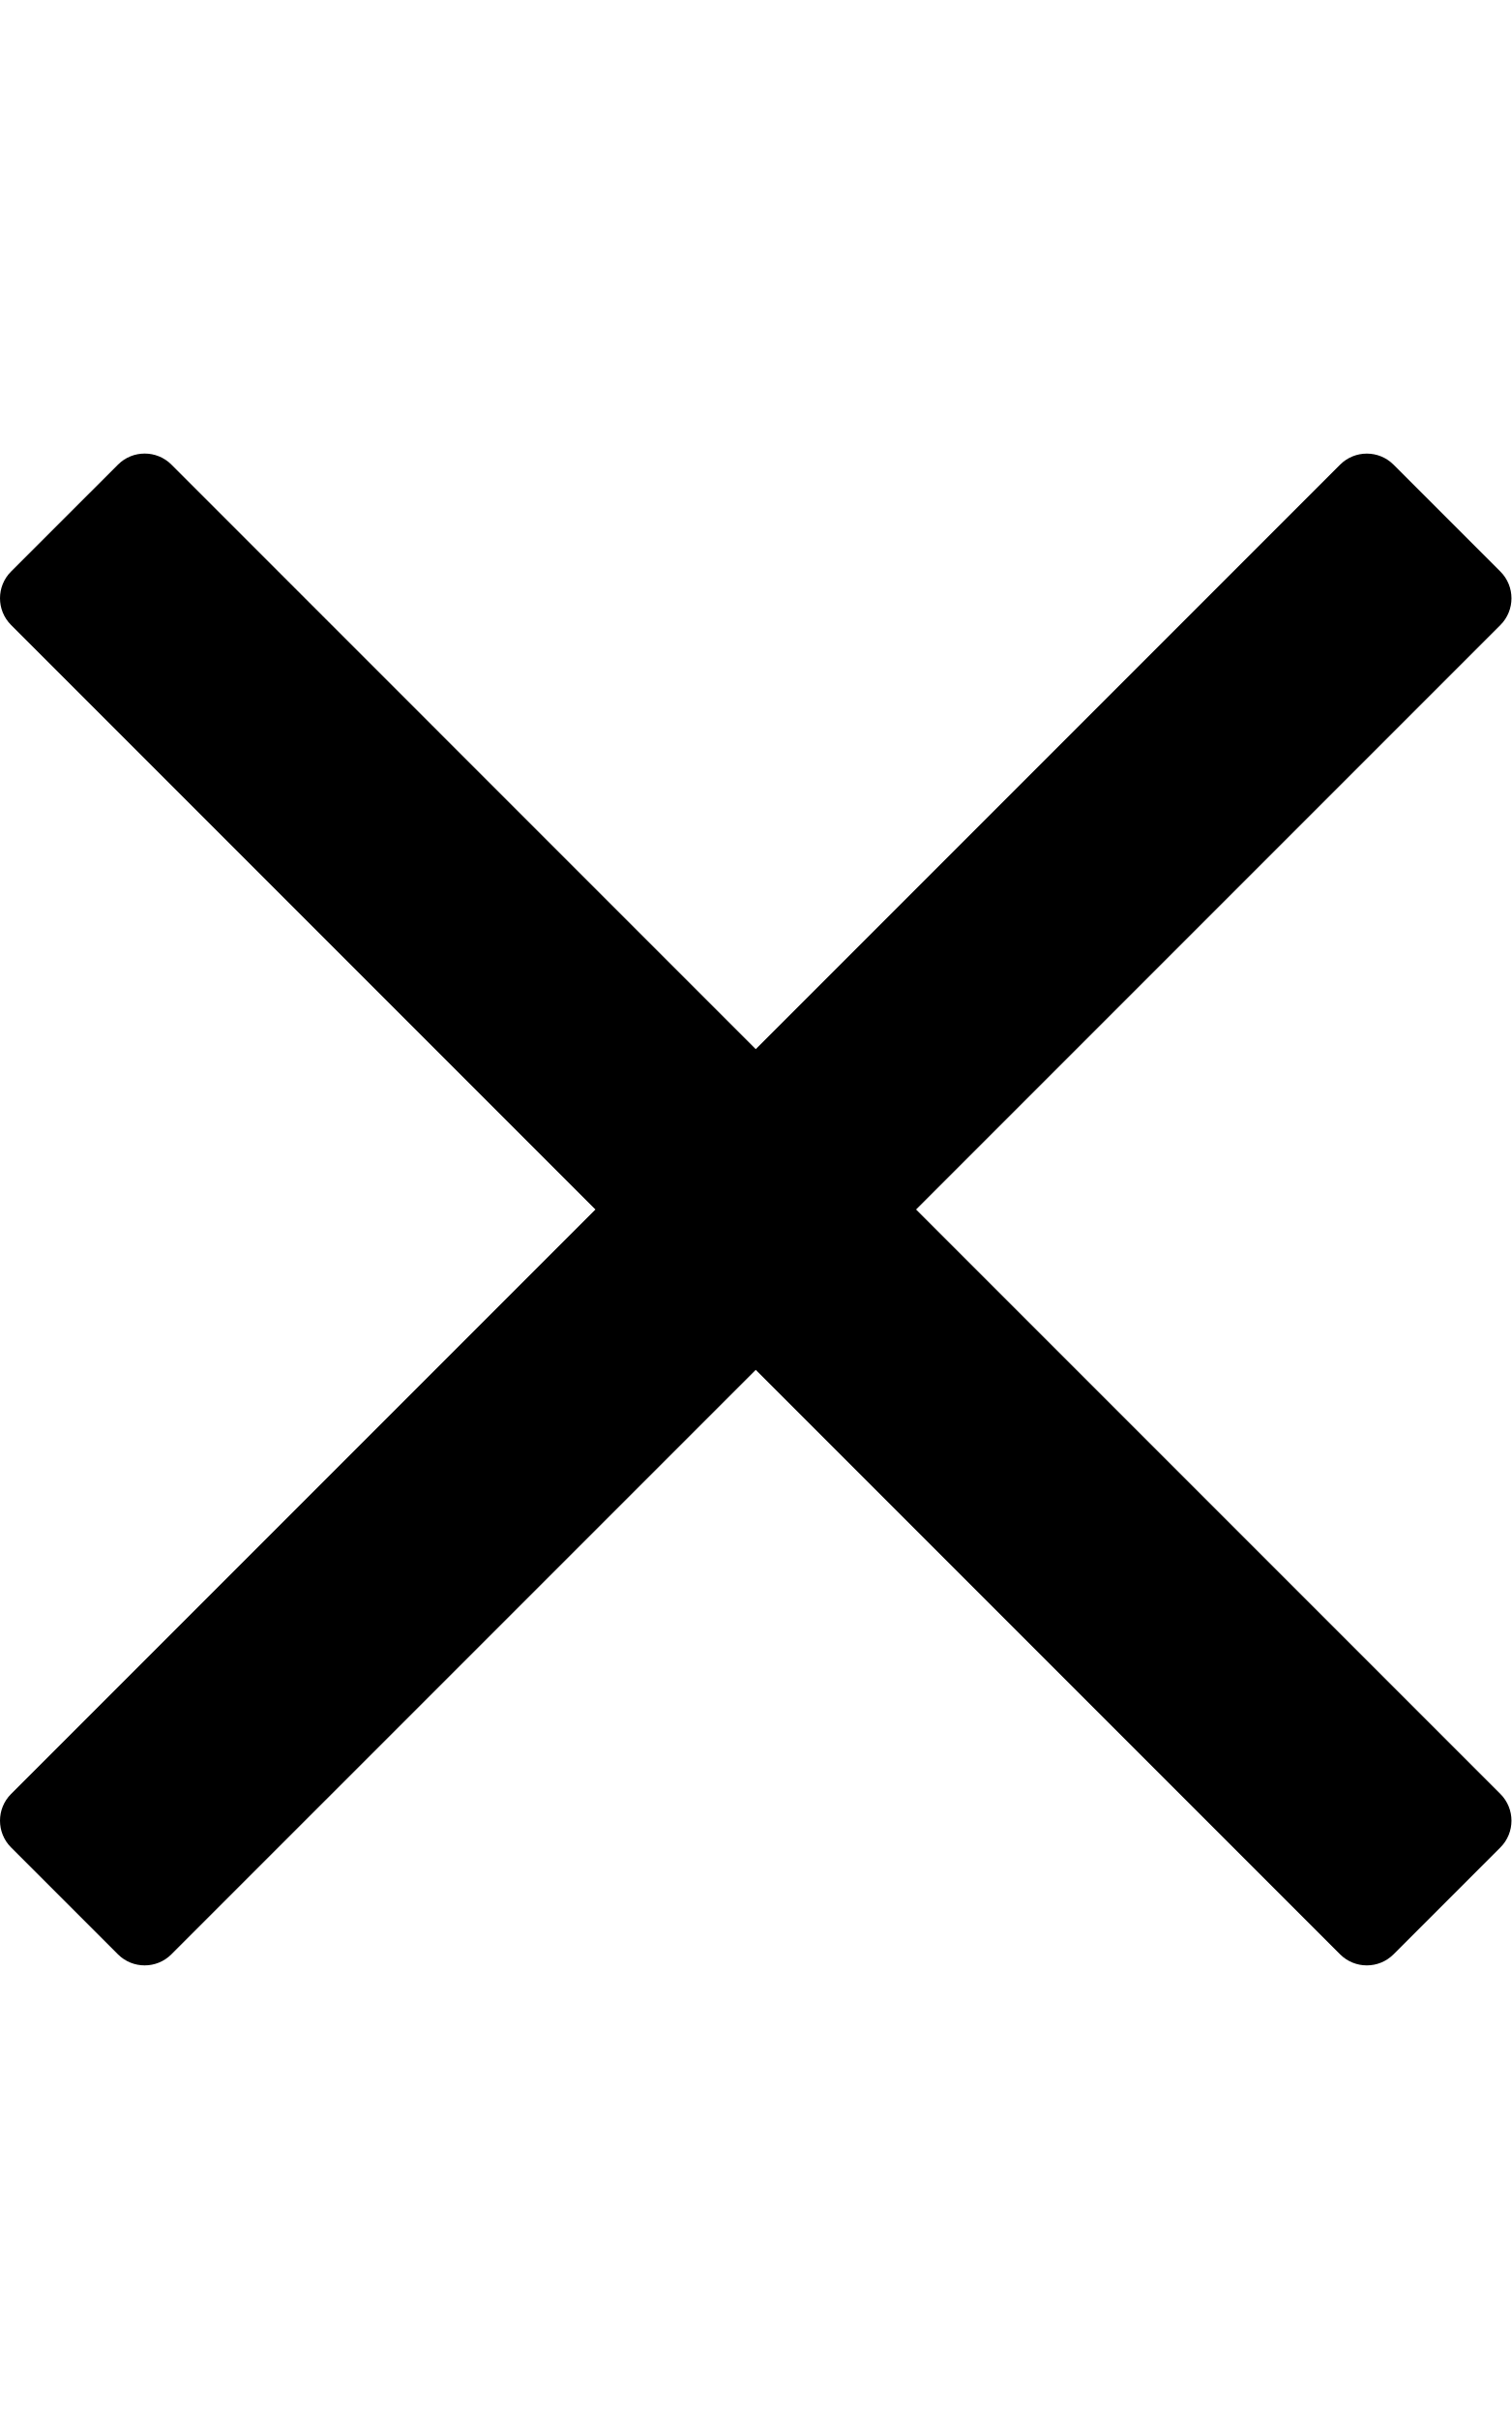
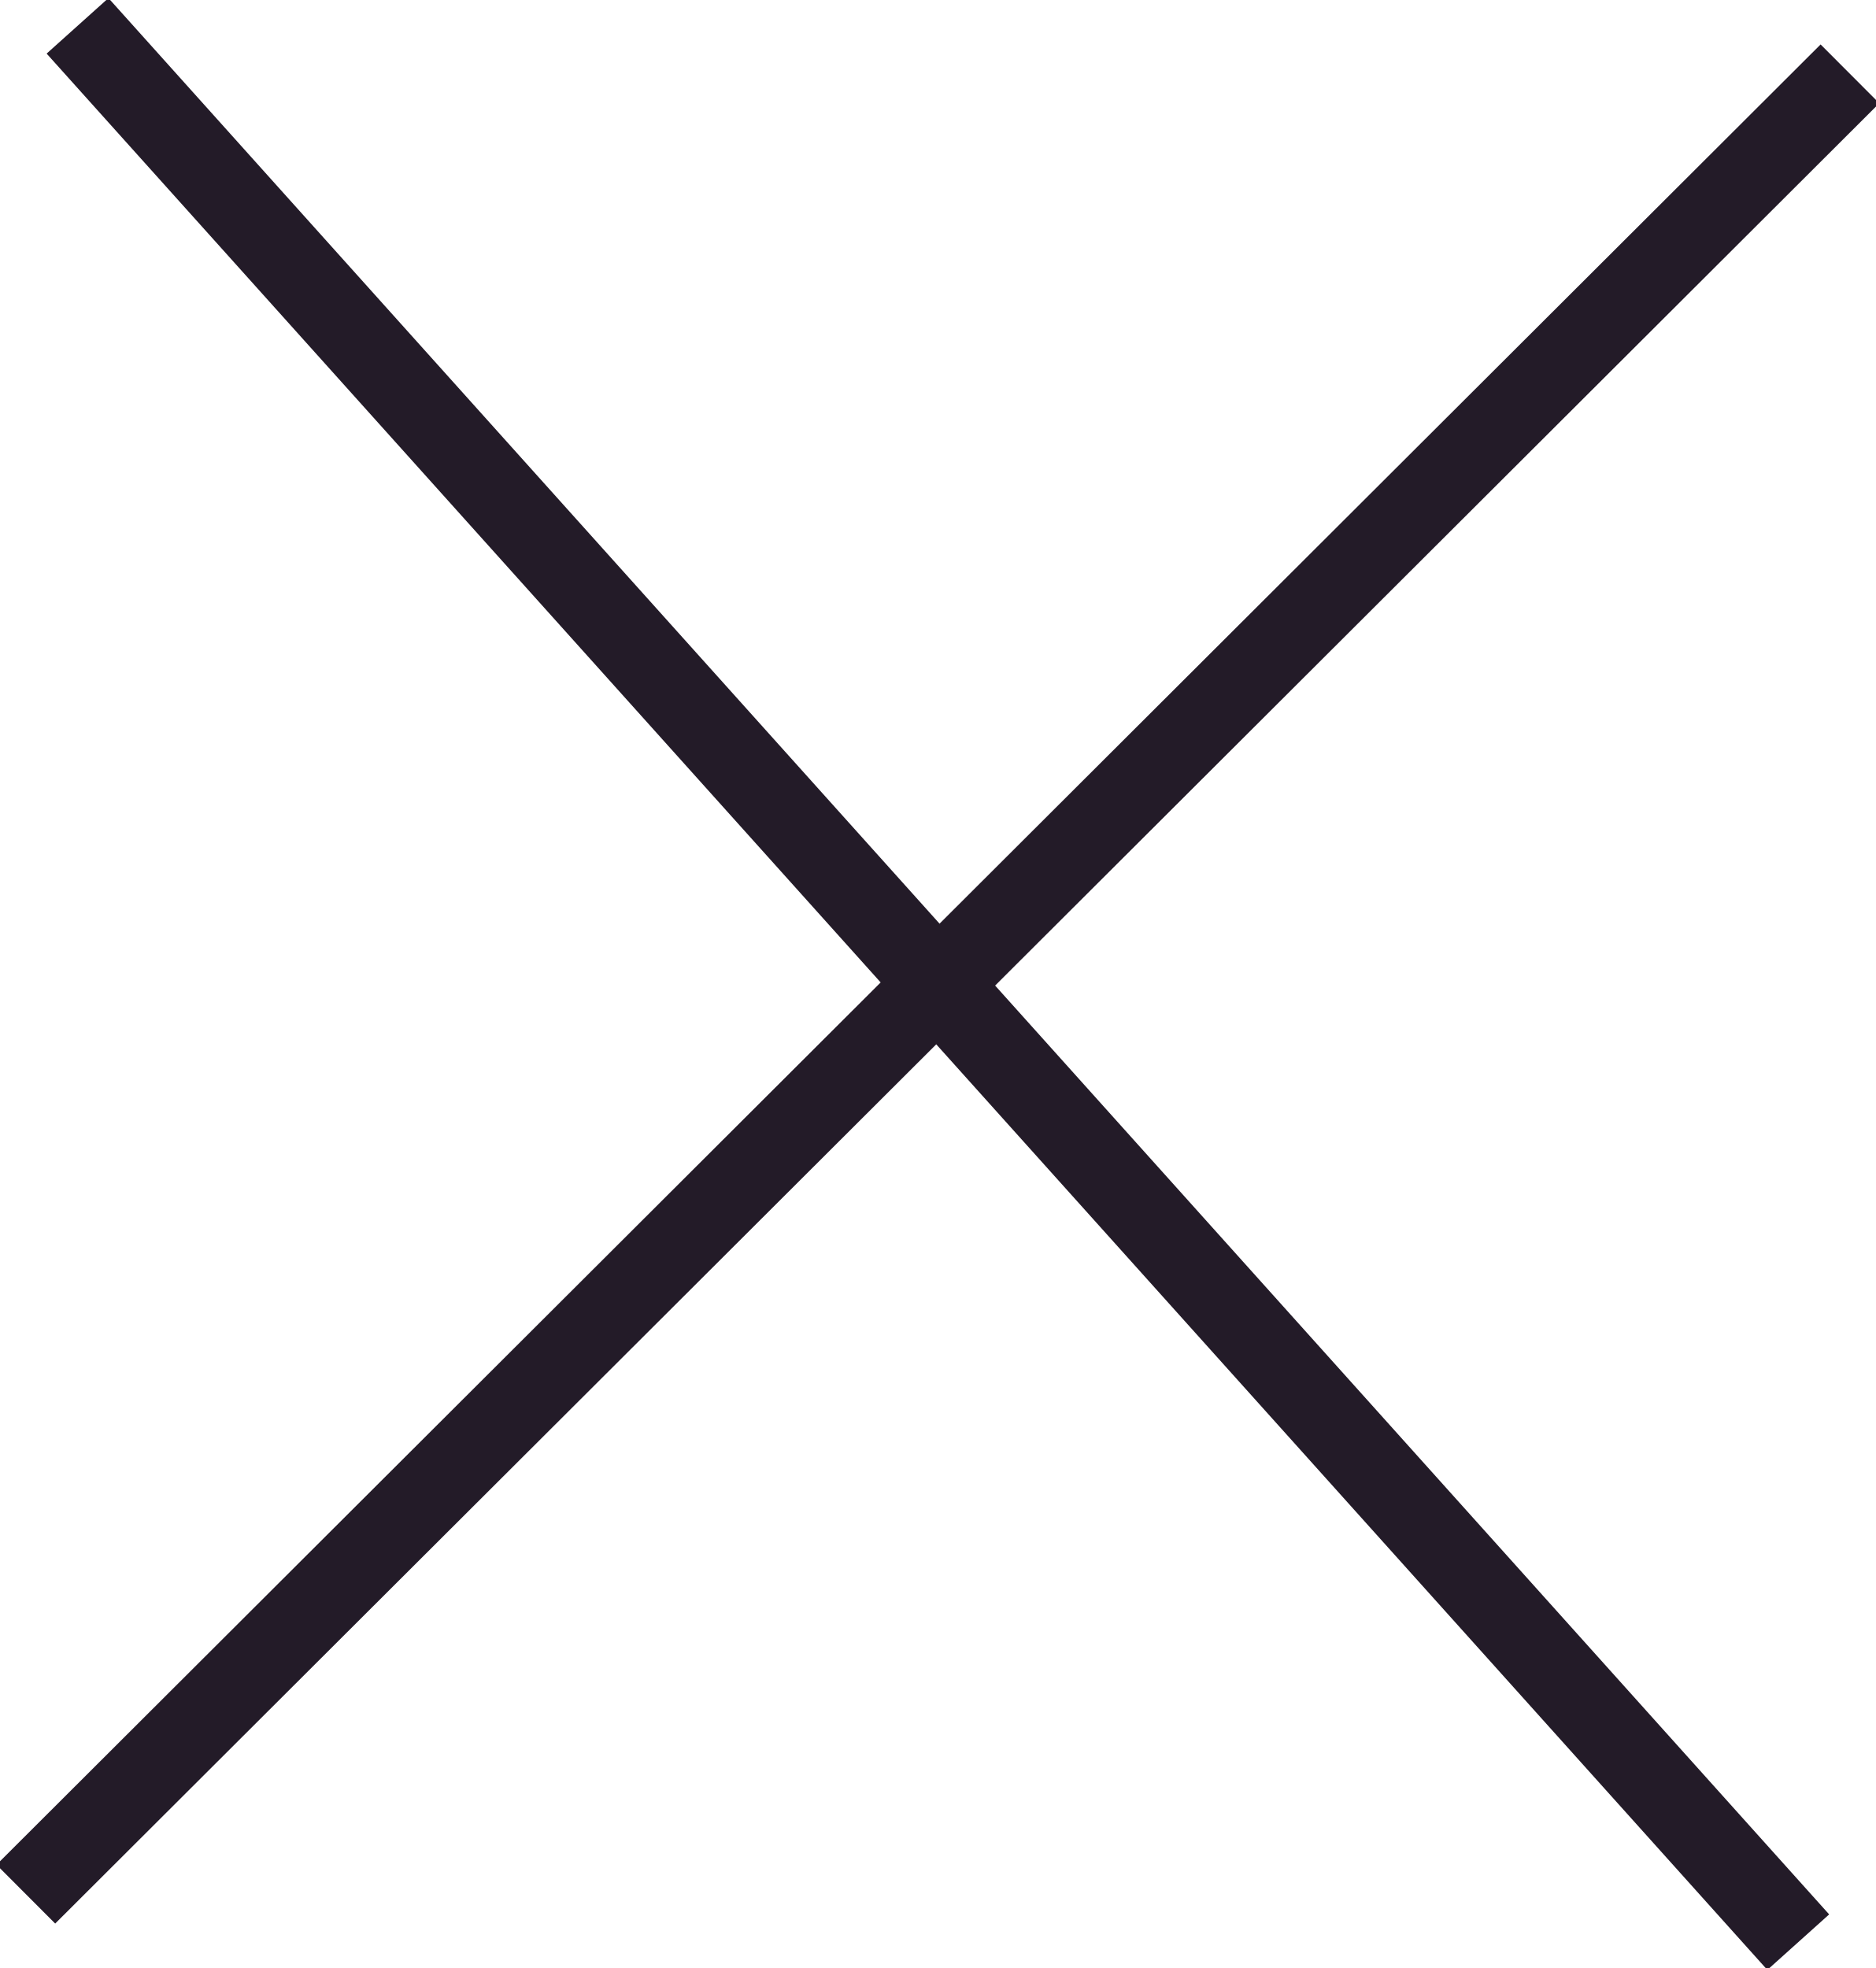
- <svg xmlns="http://www.w3.org/2000/svg" aria-hidden="true" focusable="false" data-prefix="fal" data-icon="times" class="svg-inline--fa fa-times fa-w-10" role="img" viewBox="0 0 320 512">
-   <path fill="currentColor" d="M193.94 256L296.5 153.44l21.15-21.15c3.12-3.12 3.12-8.19 0-11.31l-22.63-22.63c-3.12-3.12-8.19-3.12-11.31 0L160 222.06 36.29 98.34c-3.12-3.12-8.19-3.12-11.31 0L2.34 120.97c-3.12 3.12-3.12 8.19 0 11.31L126.06 256 2.34 379.71c-3.12 3.12-3.12 8.19 0 11.31l22.63 22.63c3.12 3.12 8.19 3.12 11.31 0L160 289.94 262.56 392.5l21.15 21.15c3.12 3.12 8.19 3.12 11.31 0l22.63-22.63c3.12-3.12 3.12-8.19 0-11.31L193.94 256z" />
+ <svg xmlns="http://www.w3.org/2000/svg" version="1.1" x="0px" y="0px" width="50.8px" height="53.3px" viewBox="0 0 50.8 53.3" style="overflow:visible;enable-background:new 0 0 50.8 53.3;" xml:space="preserve">
+   <line fill="none" stroke="#231B28" stroke-width="2.25" x1="2.1" y1="0.7" x2="48.7" y2="52.6" />
+   <line fill="none" stroke="#231B28" stroke-width="2.25" x1="0.7" y1="51.3" x2="50.1" y2="2" />
</svg>
